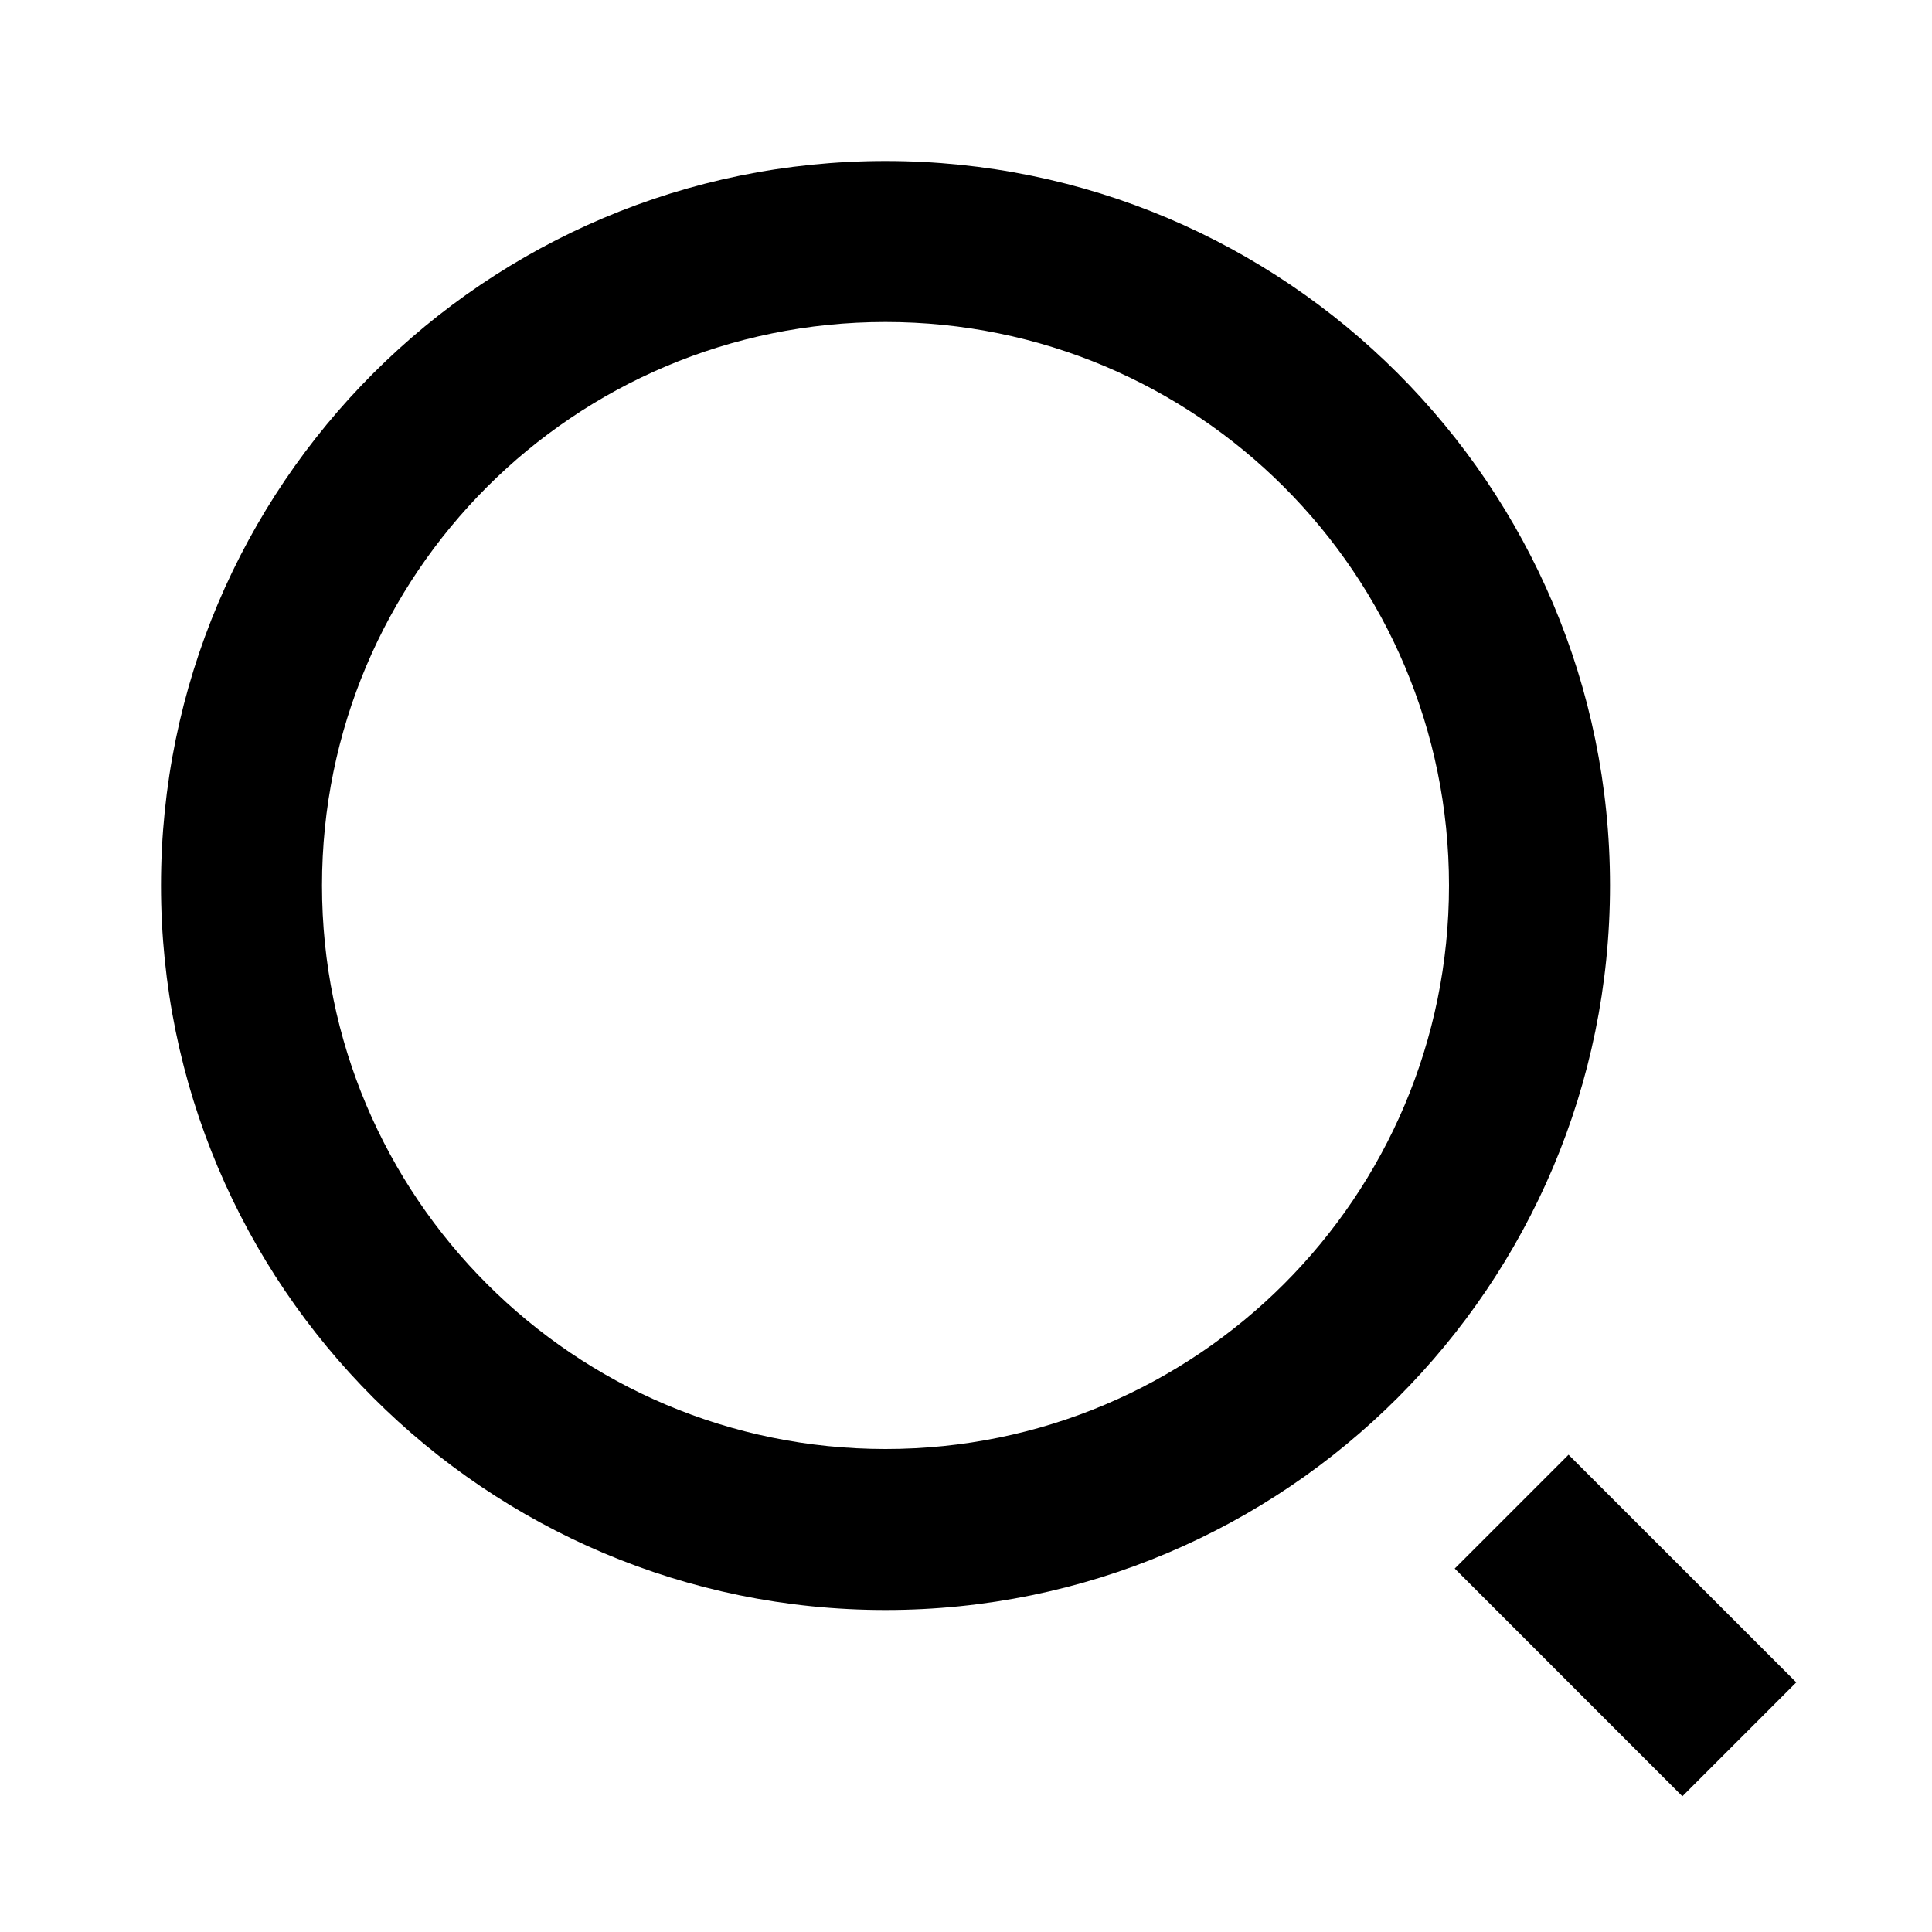
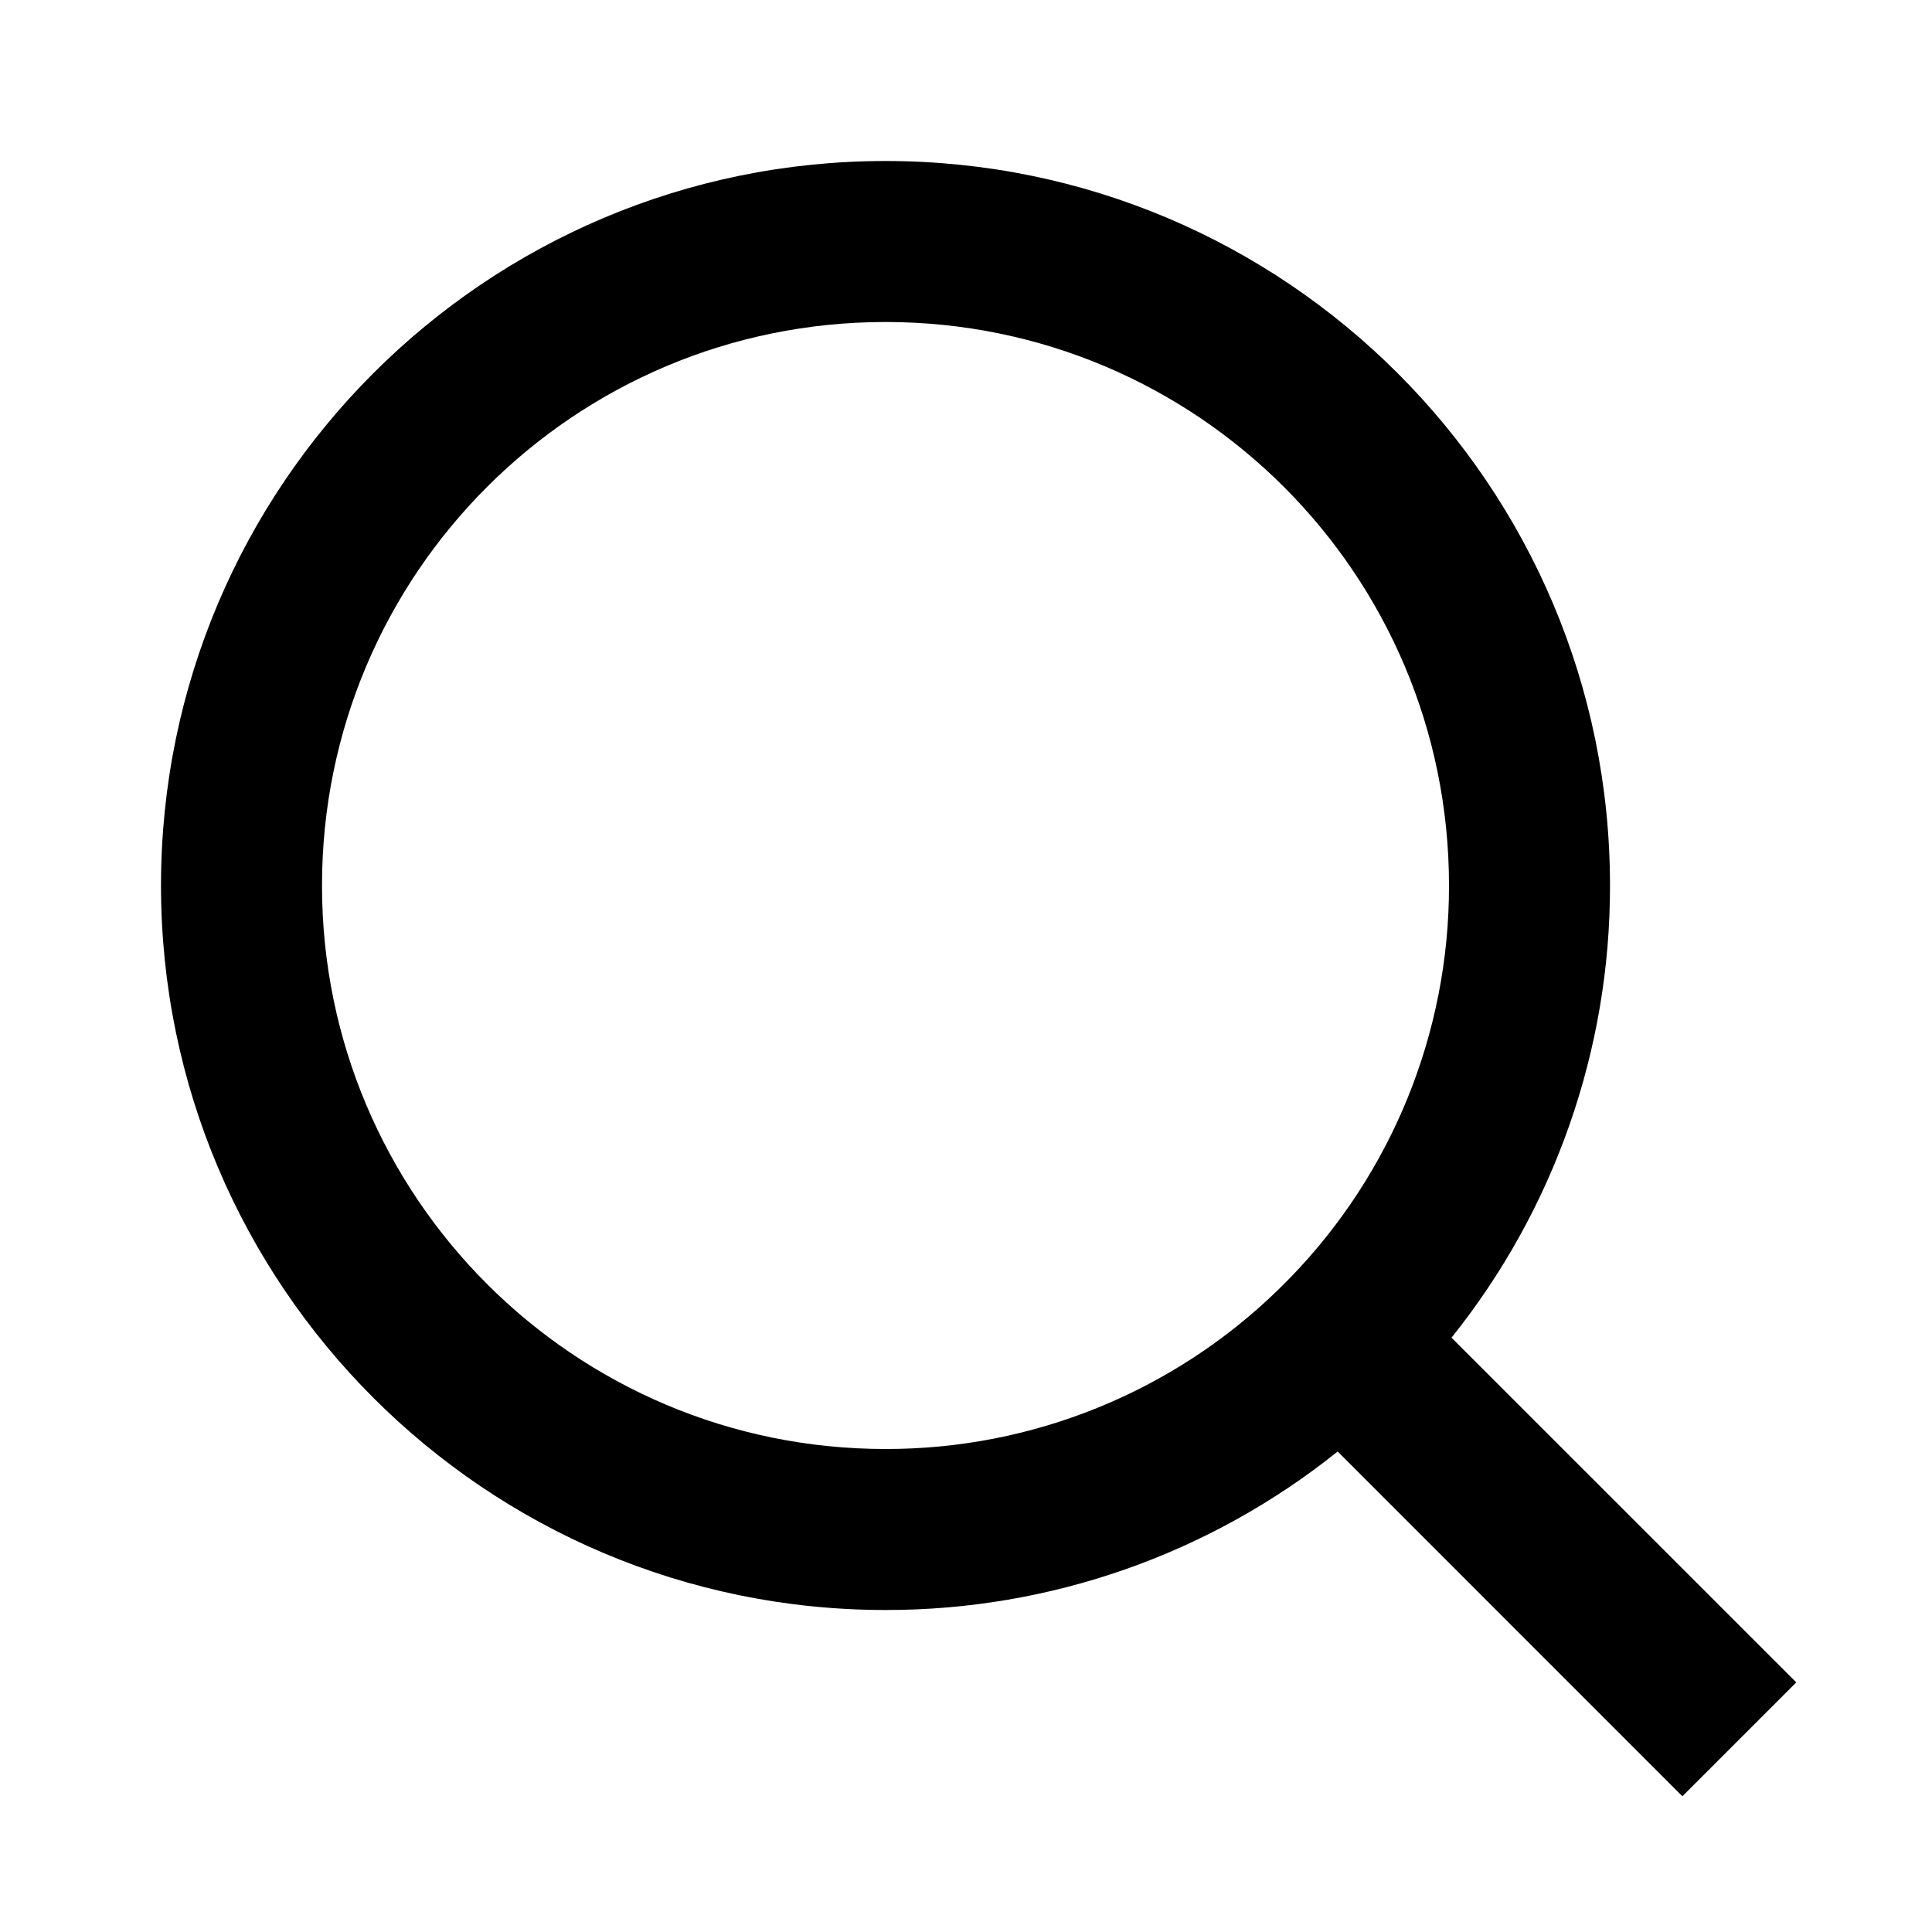
<svg xmlns="http://www.w3.org/2000/svg" viewBox="0 0 24 24" width="12" height="12">
  <path fill="none" d="M0 0h24v24H0z" />
-   <path d="M11 2c4.968 0 9 4.032 9 9s-4.032 9-9 9-9-4.032-9-9 4.032-9 9-9zm0 16c3.867 0 7-3.133 7-7 0-3.868-3.133-7-7-7-3.868 0-7 3.132-7 7 0 3.867 3.132 7 7 7zm8.485.071l2.829 2.828-1.415 1.415-2.828-2.829 1.414-1.414z" />
+   <path d="M18.031 16.617l4.283 4.282-1.415 1.415-4.282-4.283A8.96 8.96 0 0 1 11 20c-4.968 0-9-4.032-9-9s4.032-9 9-9 9 4.032 9 9a8.96 8.96 0 0 1-1.969 5.617zm-2.006-.742A6.977 6.977 0 0 0 18 11c0-3.868-3.133-7-7-7-3.868 0-7 3.132-7 7 0 3.867 3.132 7 7 7a6.977 6.977 0 0 0 4.875-1.975l.15-.15z" />
</svg>
